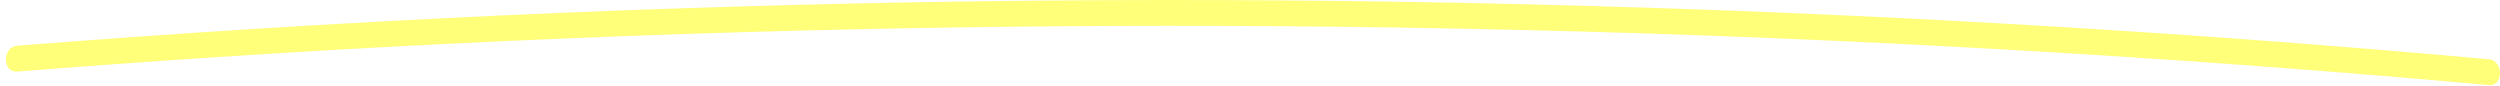
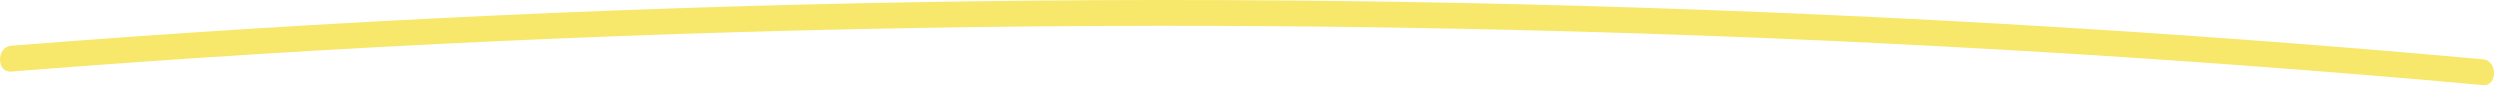
<svg xmlns="http://www.w3.org/2000/svg" width="323" height="11" viewBox="0 0 323 11" fill="none">
-   <path d="M2.199 9.247C22.965 7.6 43.75 6.298 64.546 5.341C85.341 4.384 106.157 3.772 126.972 3.494C147.788 3.227 168.604 3.294 189.419 3.717C210.145 4.128 230.871 4.885 251.586 5.987C272.382 7.088 293.157 8.535 313.913 10.315C316.468 10.538 319.022 10.76 321.567 10.994C323.483 11.161 323.473 7.823 321.567 7.656C300.821 5.786 280.045 4.251 259.26 3.071C238.474 1.88 217.669 1.046 196.853 0.545C176.038 0.044 155.222 -0.111 134.407 0.078C113.671 0.267 92.945 0.801 72.229 1.669C51.424 2.548 30.638 3.761 9.873 5.319C7.318 5.508 4.764 5.708 2.209 5.909C0.293 6.064 0.283 9.403 2.209 9.247" fill="#FFFF7A" />
+   <path d="M1.431 9.247C22.196 7.6 42.982 6.298 63.778 5.341C84.573 4.384 105.389 3.772 126.204 3.494C147.02 3.227 167.835 3.294 188.651 3.717C209.376 4.128 230.102 4.885 250.818 5.987C271.614 7.088 292.389 8.535 313.145 10.315C315.699 10.538 318.254 10.76 320.798 10.994C322.714 11.161 322.704 7.823 320.798 7.656C300.053 5.786 279.277 4.251 258.492 3.071C237.706 1.88 216.9 1.046 196.085 0.545C175.269 0.044 154.454 -0.111 133.638 0.078C112.903 0.267 92.177 0.801 71.461 1.669C50.656 2.548 29.87 3.761 9.104 5.319C6.55 5.508 3.995 5.708 1.441 5.909C-0.475 6.064 -0.485 9.403 1.441 9.247" fill="#F7E86B" />
</svg>
